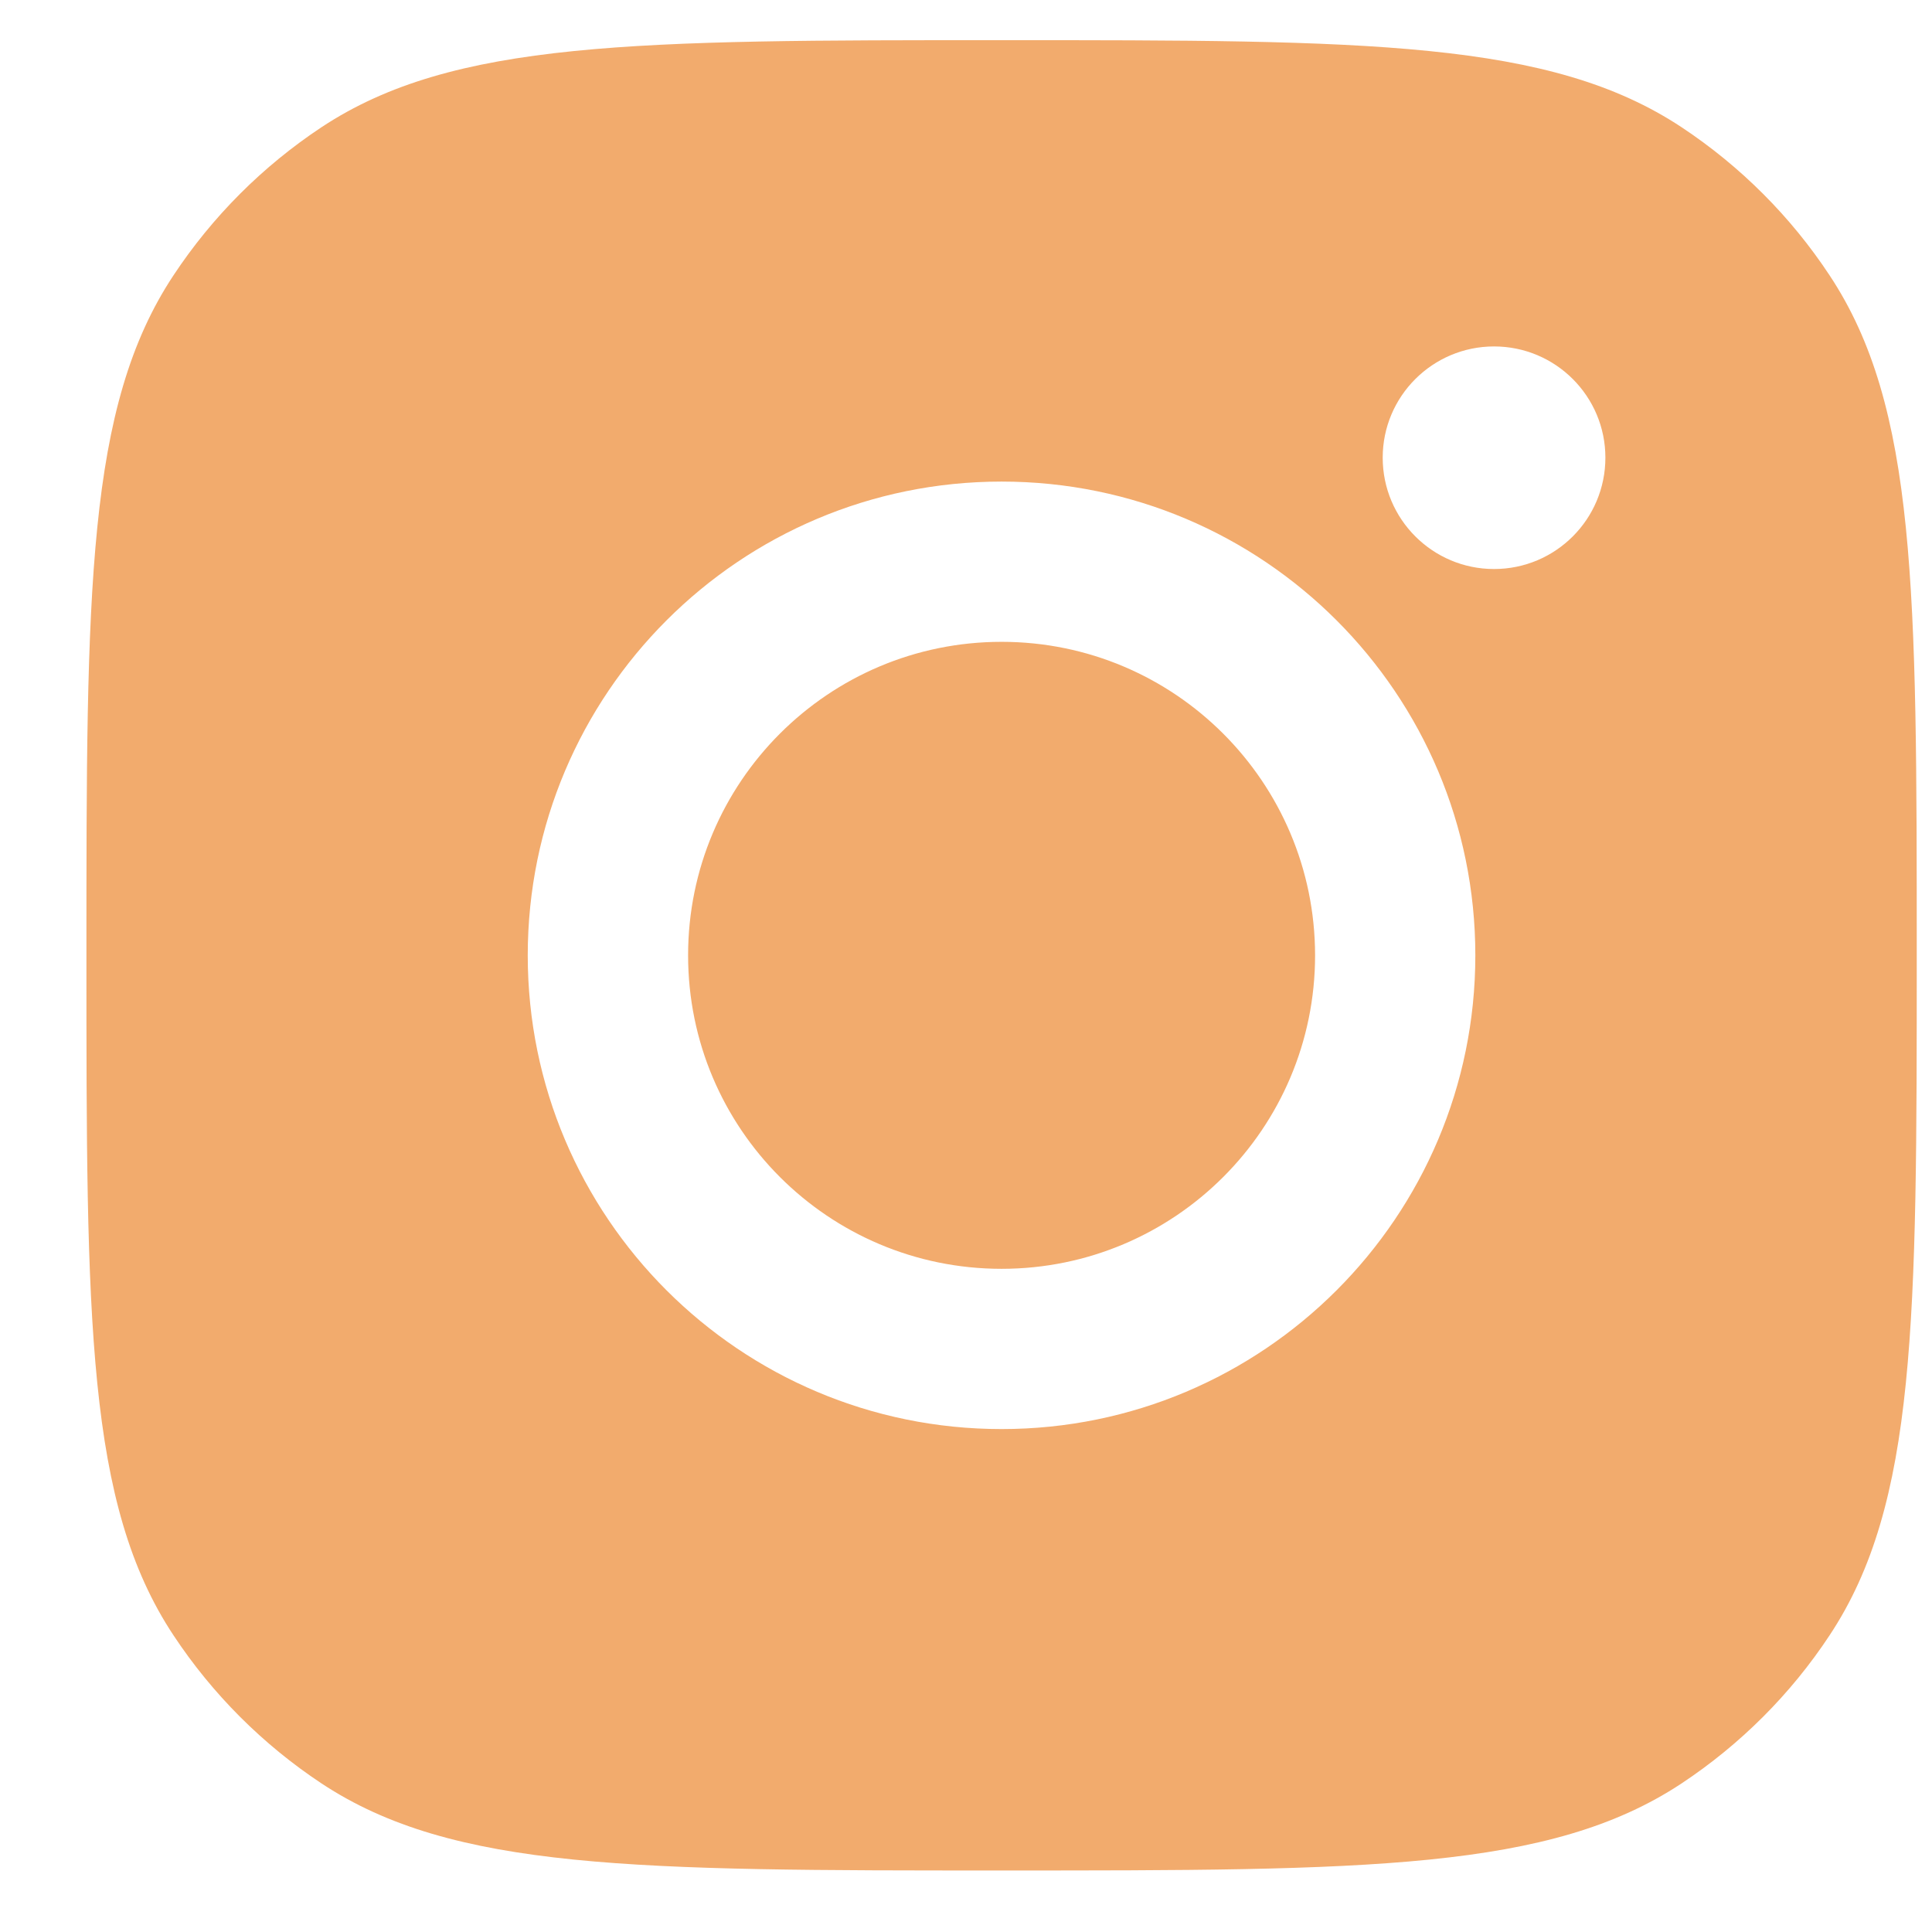
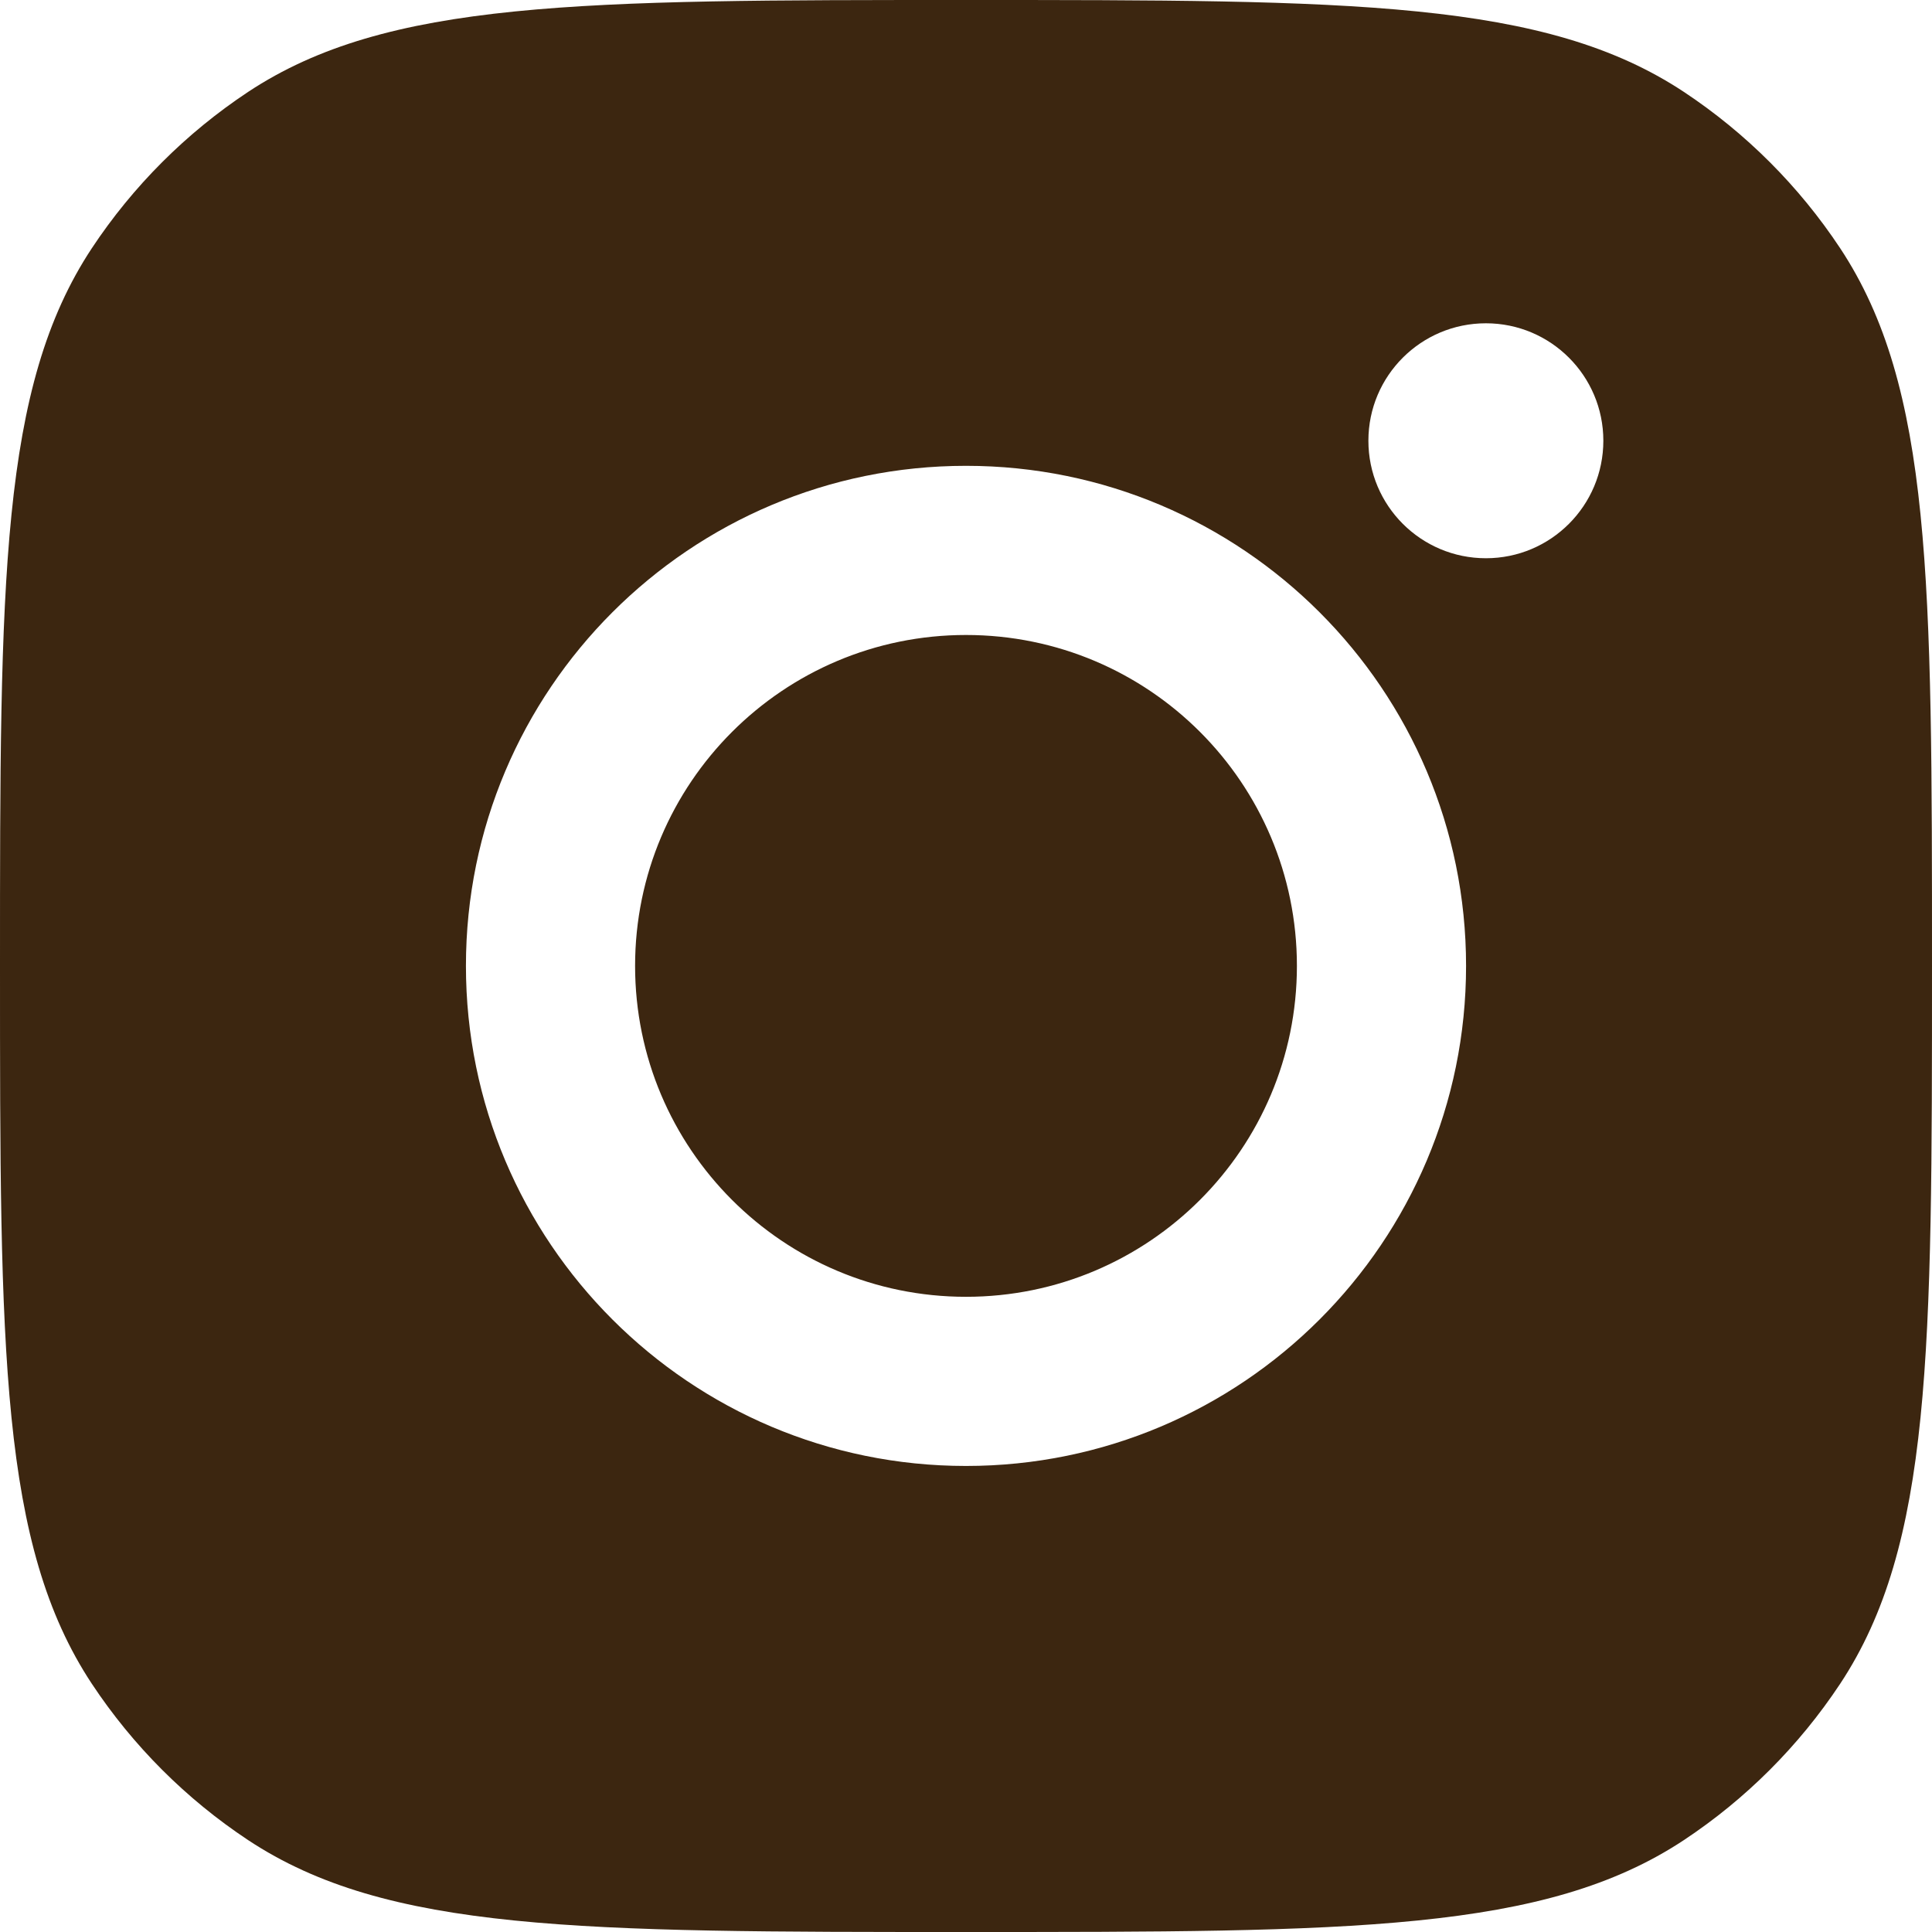
- <svg xmlns="http://www.w3.org/2000/svg" width="19" height="19" viewBox="0 0 19 19" fill="none">
-   <path d="M9.85 0.395C13.445 0.395 15.242 0.395 16.537 1.251C17.115 1.634 17.611 2.129 17.993 2.708C18.85 4.002 18.85 5.8 18.85 9.395C18.85 12.99 18.85 14.788 17.993 16.082C17.611 16.661 17.115 17.156 16.537 17.539C15.242 18.395 13.445 18.395 9.85 18.395C6.255 18.395 4.457 18.395 3.162 17.539C2.584 17.156 2.089 16.661 1.706 16.082C0.849 14.788 0.85 12.99 0.85 9.395C0.85 5.8 0.849 4.002 1.706 2.708C2.089 2.129 2.584 1.634 3.162 1.251C4.457 0.395 6.255 0.395 9.85 0.395ZM9.85 4.736C7.276 4.736 5.191 6.822 5.19 9.395C5.19 11.968 7.276 14.054 9.85 14.054C12.423 14.054 14.509 11.968 14.509 9.395C14.509 6.822 12.423 4.736 9.85 4.736ZM9.85 6.312C11.552 6.312 12.932 7.692 12.933 9.395C12.933 11.098 11.552 12.478 9.85 12.478C8.147 12.478 6.767 11.098 6.767 9.395C6.767 7.692 8.147 6.312 9.85 6.312ZM14.693 3.407C14.089 3.407 13.598 3.897 13.598 4.501C13.598 5.106 14.089 5.596 14.693 5.596C15.298 5.596 15.788 5.106 15.788 4.501C15.788 3.897 15.298 3.407 14.693 3.407Z" fill="#F2AB6D" />
+ <svg xmlns="http://www.w3.org/2000/svg" width="18" height="18" viewBox="0 0 18 18" fill="none">
+   <path d="M9 0C12.595 0 14.393 -0 15.688 0.856C16.266 1.239 16.761 1.734 17.144 2.312C18 3.607 18 5.405 18 9C18 12.595 18 14.393 17.144 15.688C16.761 16.266 16.266 16.761 15.688 17.144C14.393 18 12.595 18 9 18C5.405 18 3.607 18 2.312 17.144C1.734 16.761 1.239 16.266 0.856 15.688C-0 14.393 0 12.595 0 9C0 5.405 -0 3.607 0.856 2.312C1.239 1.734 1.734 1.239 2.312 0.856C3.607 -0 5.405 0 9 0ZM9 4.34C6.427 4.34 4.341 6.426 4.341 8.999C4.341 11.572 6.427 13.658 9 13.658C11.573 13.658 13.659 11.572 13.659 8.999C13.659 6.426 11.573 4.34 9 4.34ZM9 5.916C10.703 5.916 12.083 7.296 12.083 8.999C12.083 10.702 10.703 12.082 9 12.082C7.297 12.082 5.917 10.702 5.917 8.999C5.917 7.297 7.297 5.916 9 5.916ZM13.844 3.012C13.239 3.012 12.749 3.502 12.749 4.106C12.749 4.711 13.239 5.201 13.844 5.201C14.448 5.201 14.938 4.711 14.938 4.106C14.938 3.502 14.448 3.012 13.844 3.012Z" fill="#3C2610" />
</svg>
